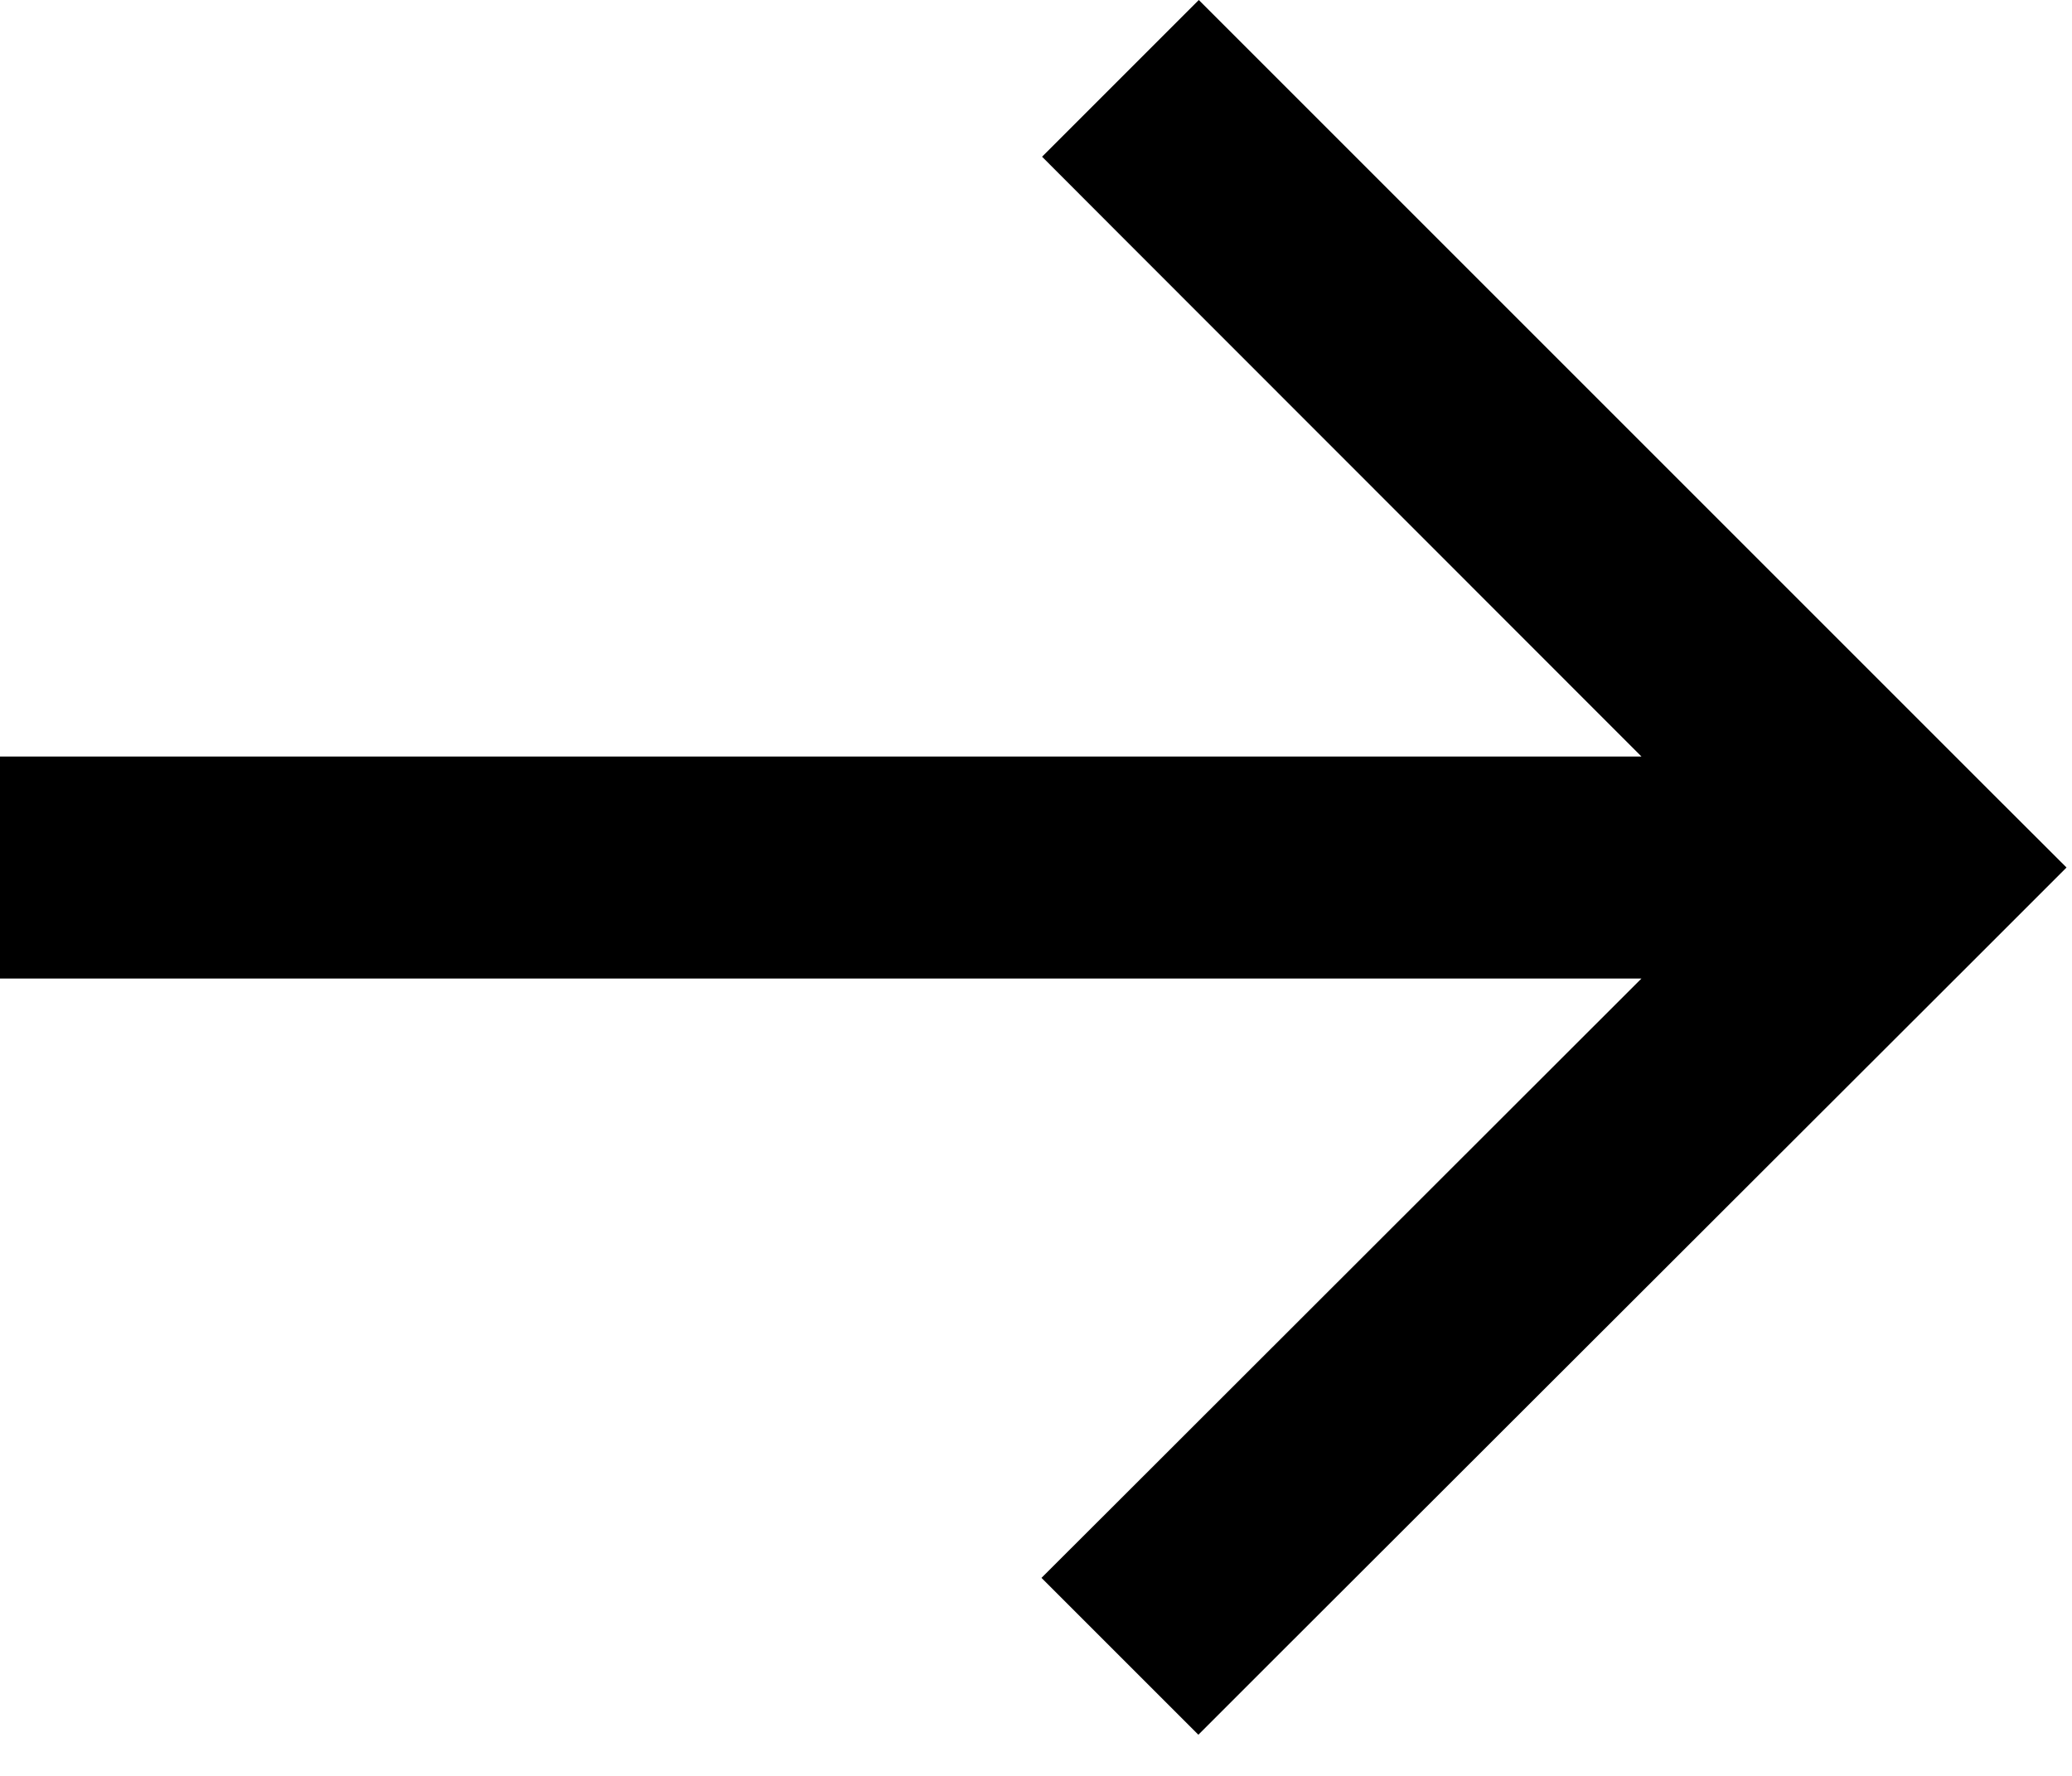
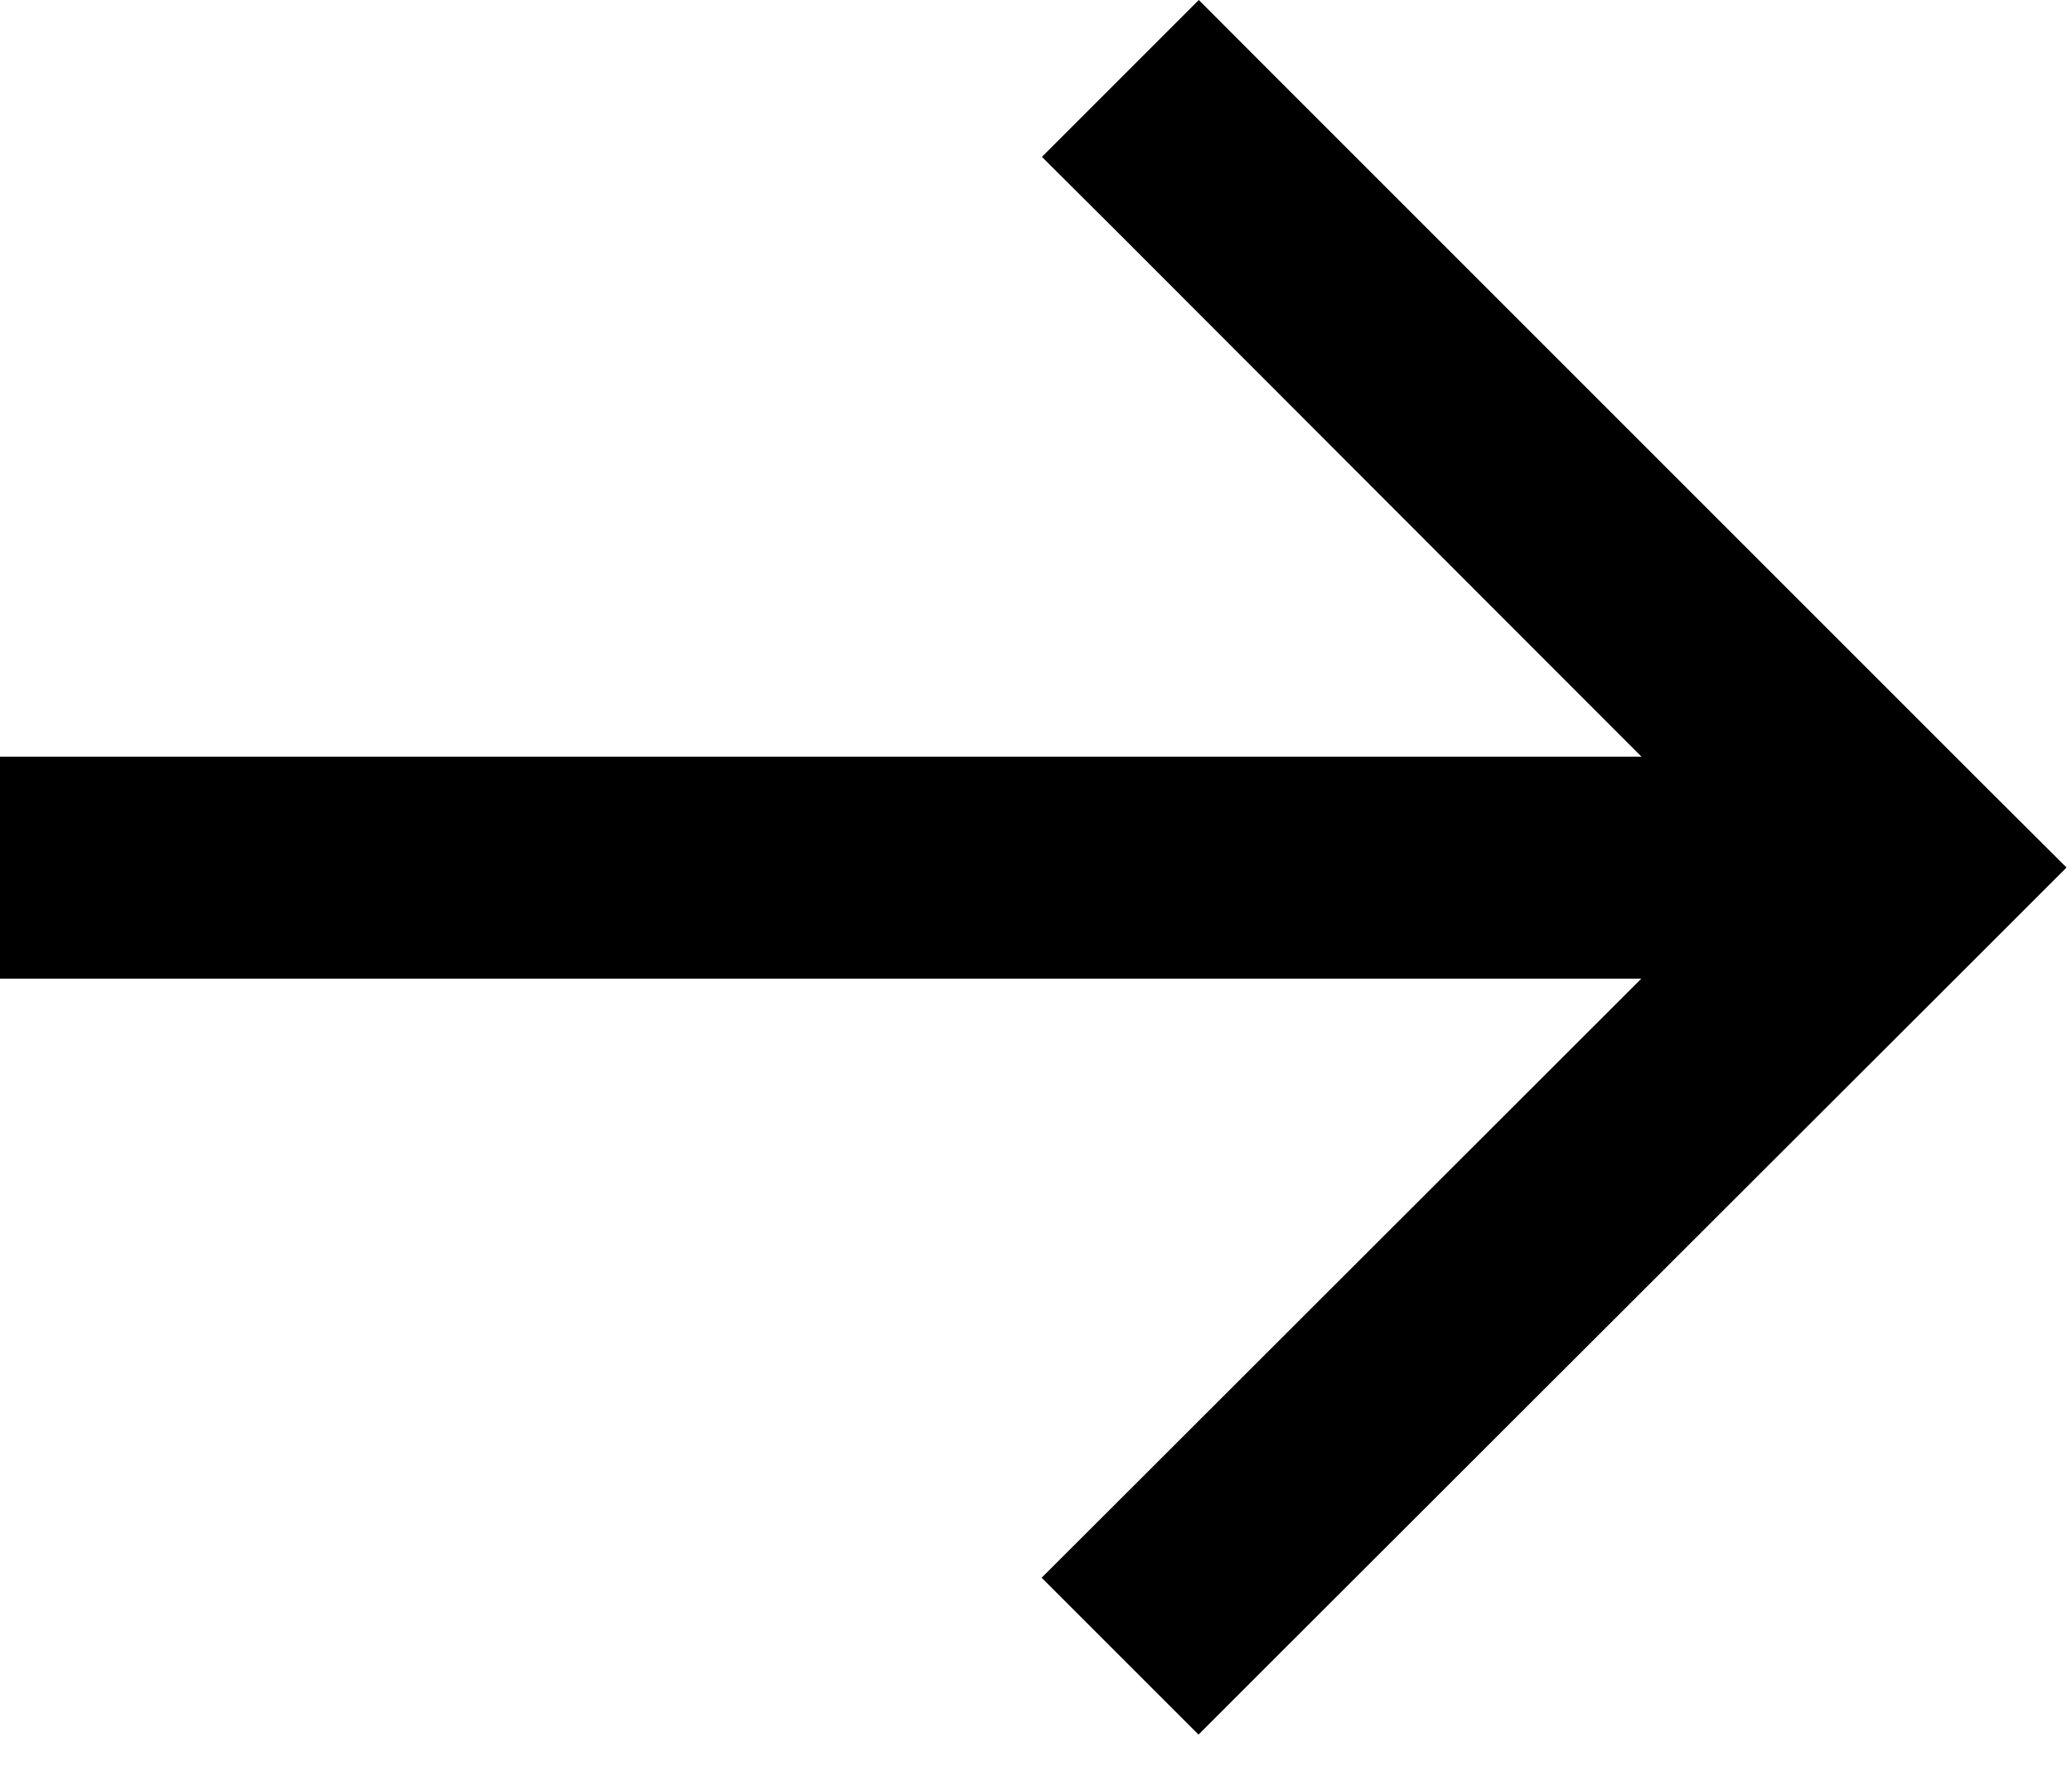
- <svg xmlns="http://www.w3.org/2000/svg" width="14" height="12" viewBox="0 0 14 12" fill="none">
-   <path d="M13.431 6.394L13.963 5.862L13.431 5.331L8.631 0.531L8.1 0L7.041 1.059L7.572 1.591L11.091 5.112H0.75H0V6.612H0.75H11.091L7.569 10.131L7.037 10.662L8.097 11.722L8.628 11.191L13.431 6.394Z" fill="black" />
+ <svg xmlns="http://www.w3.org/2000/svg" width="14" height="12" fill="none">
+   <path fill="#000" d="m13.431 6.394.532-.532-.532-.53-4.8-4.8L8.1 0 7.04 1.06l.532.53 3.519 3.523H0v1.5h11.09L7.57 10.13l-.532.531 1.06 1.06.531-.531z" />
</svg>
